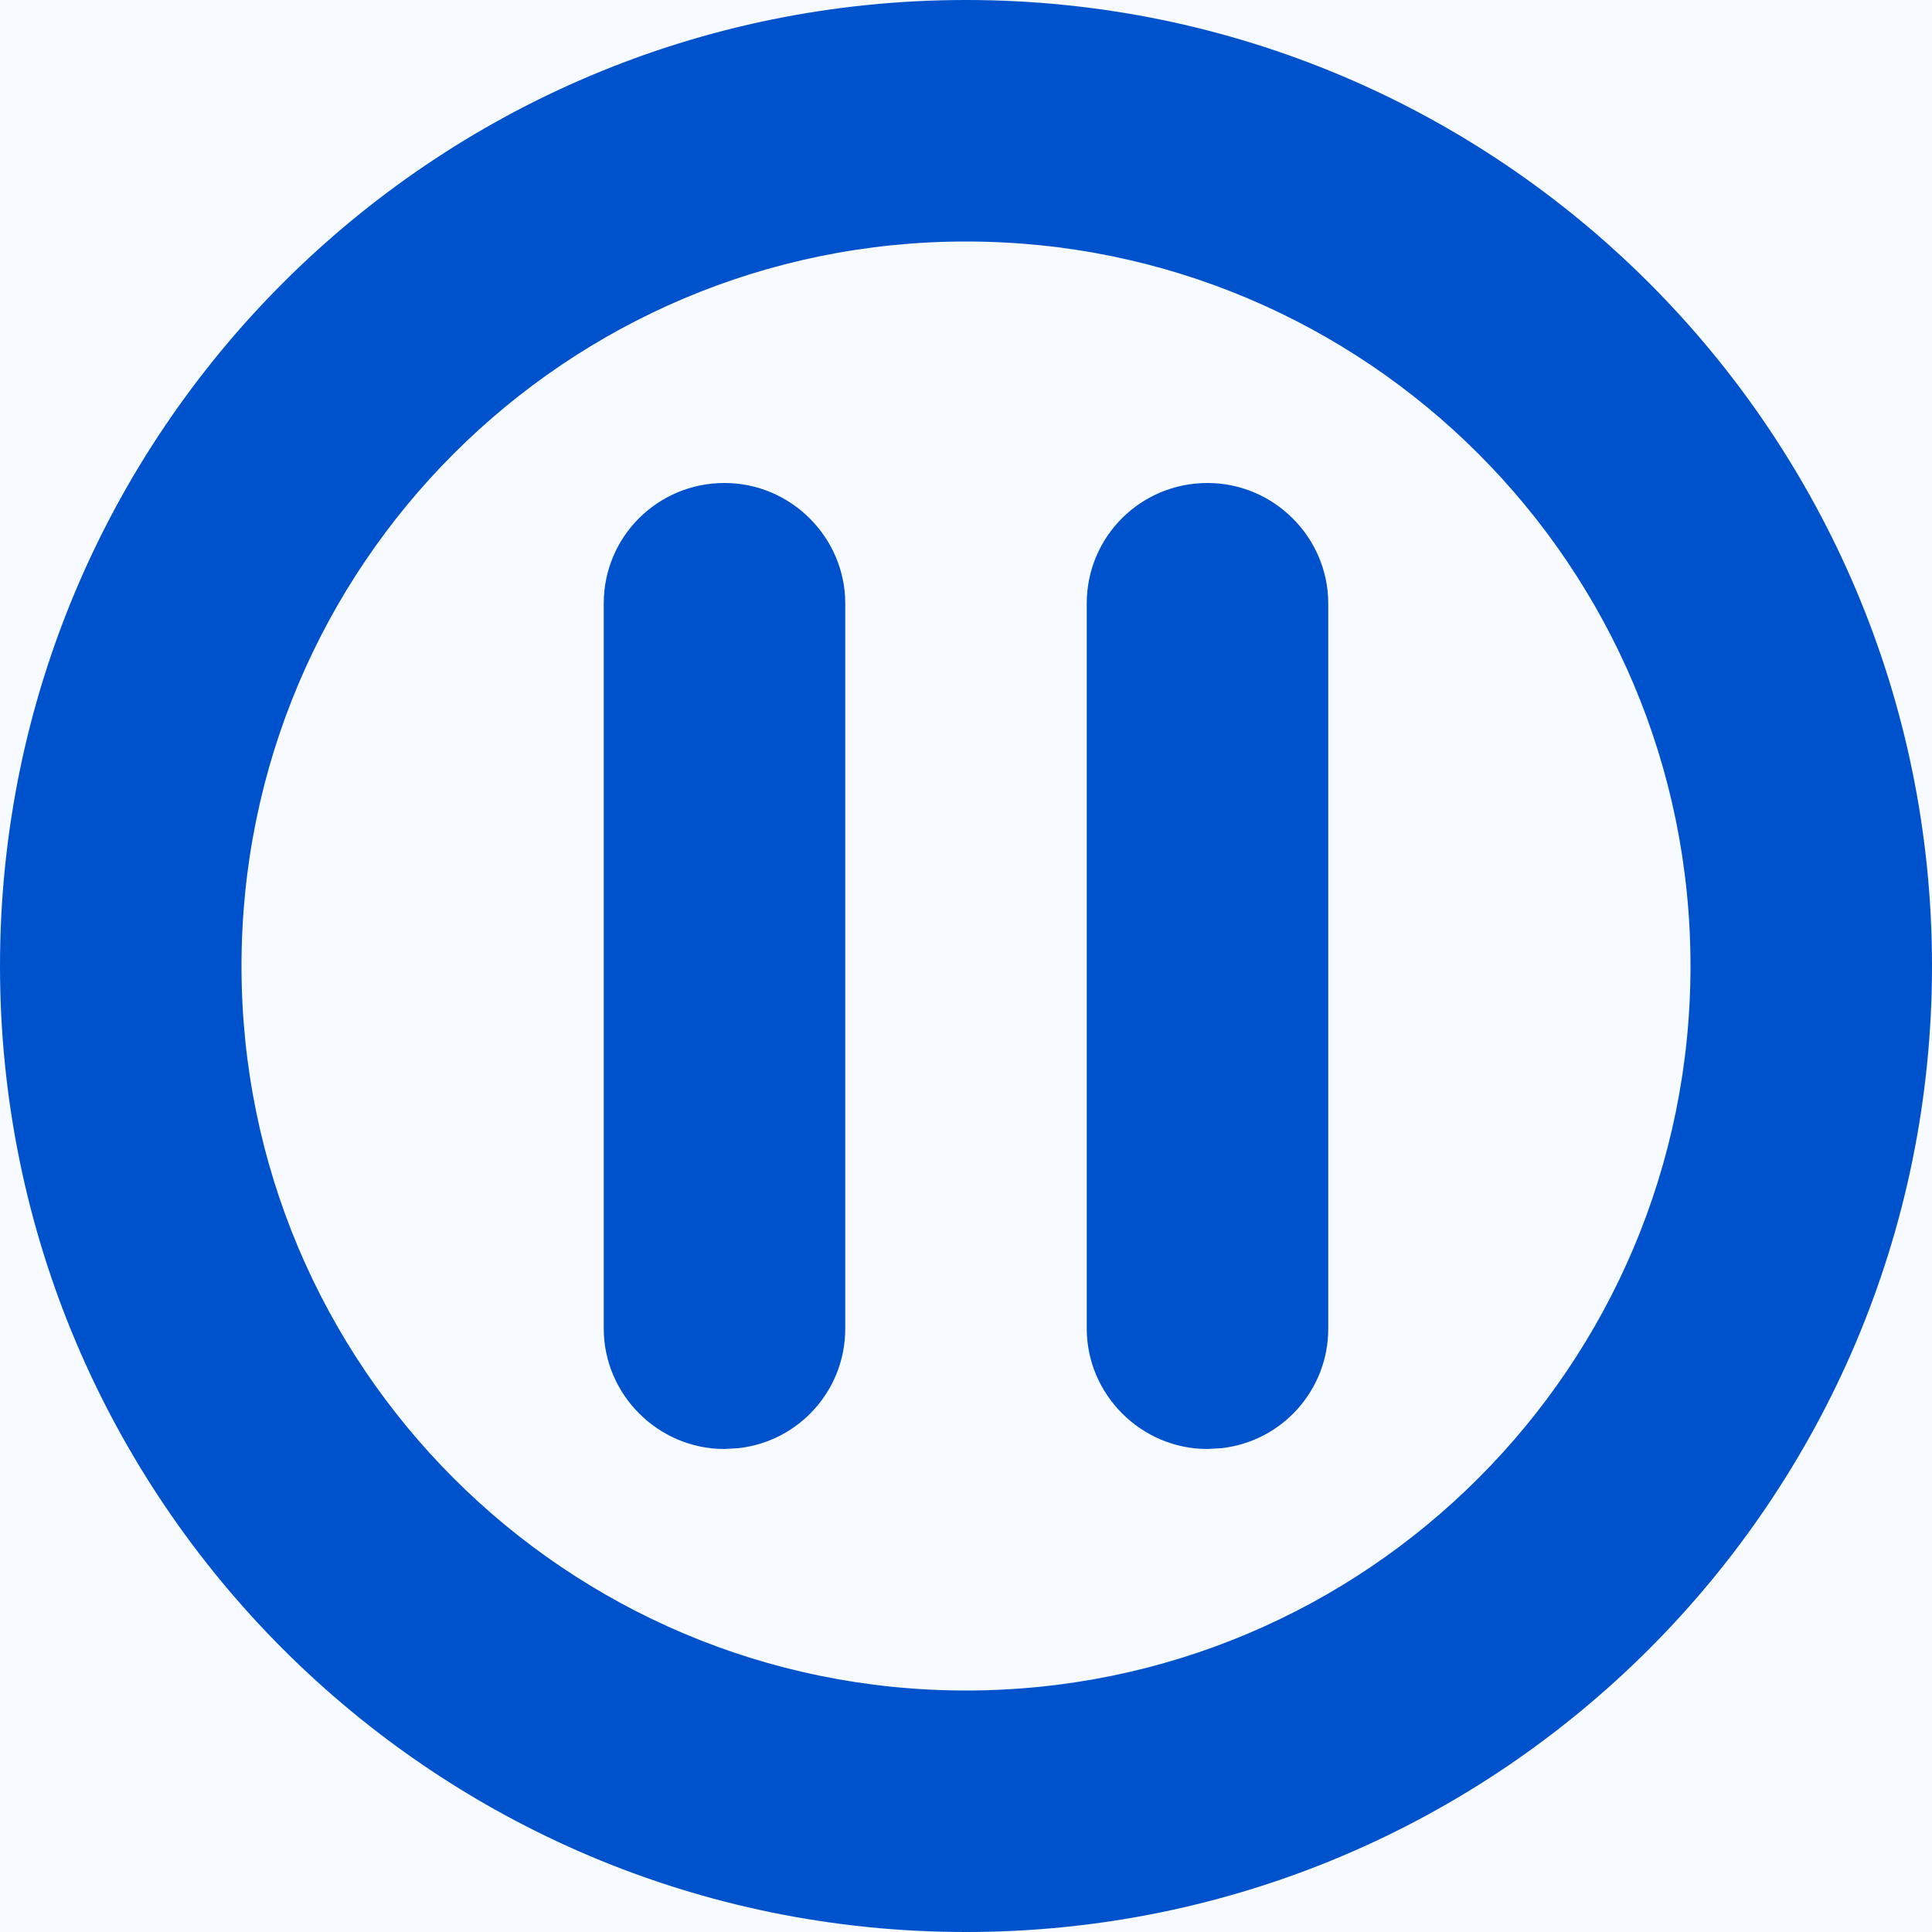
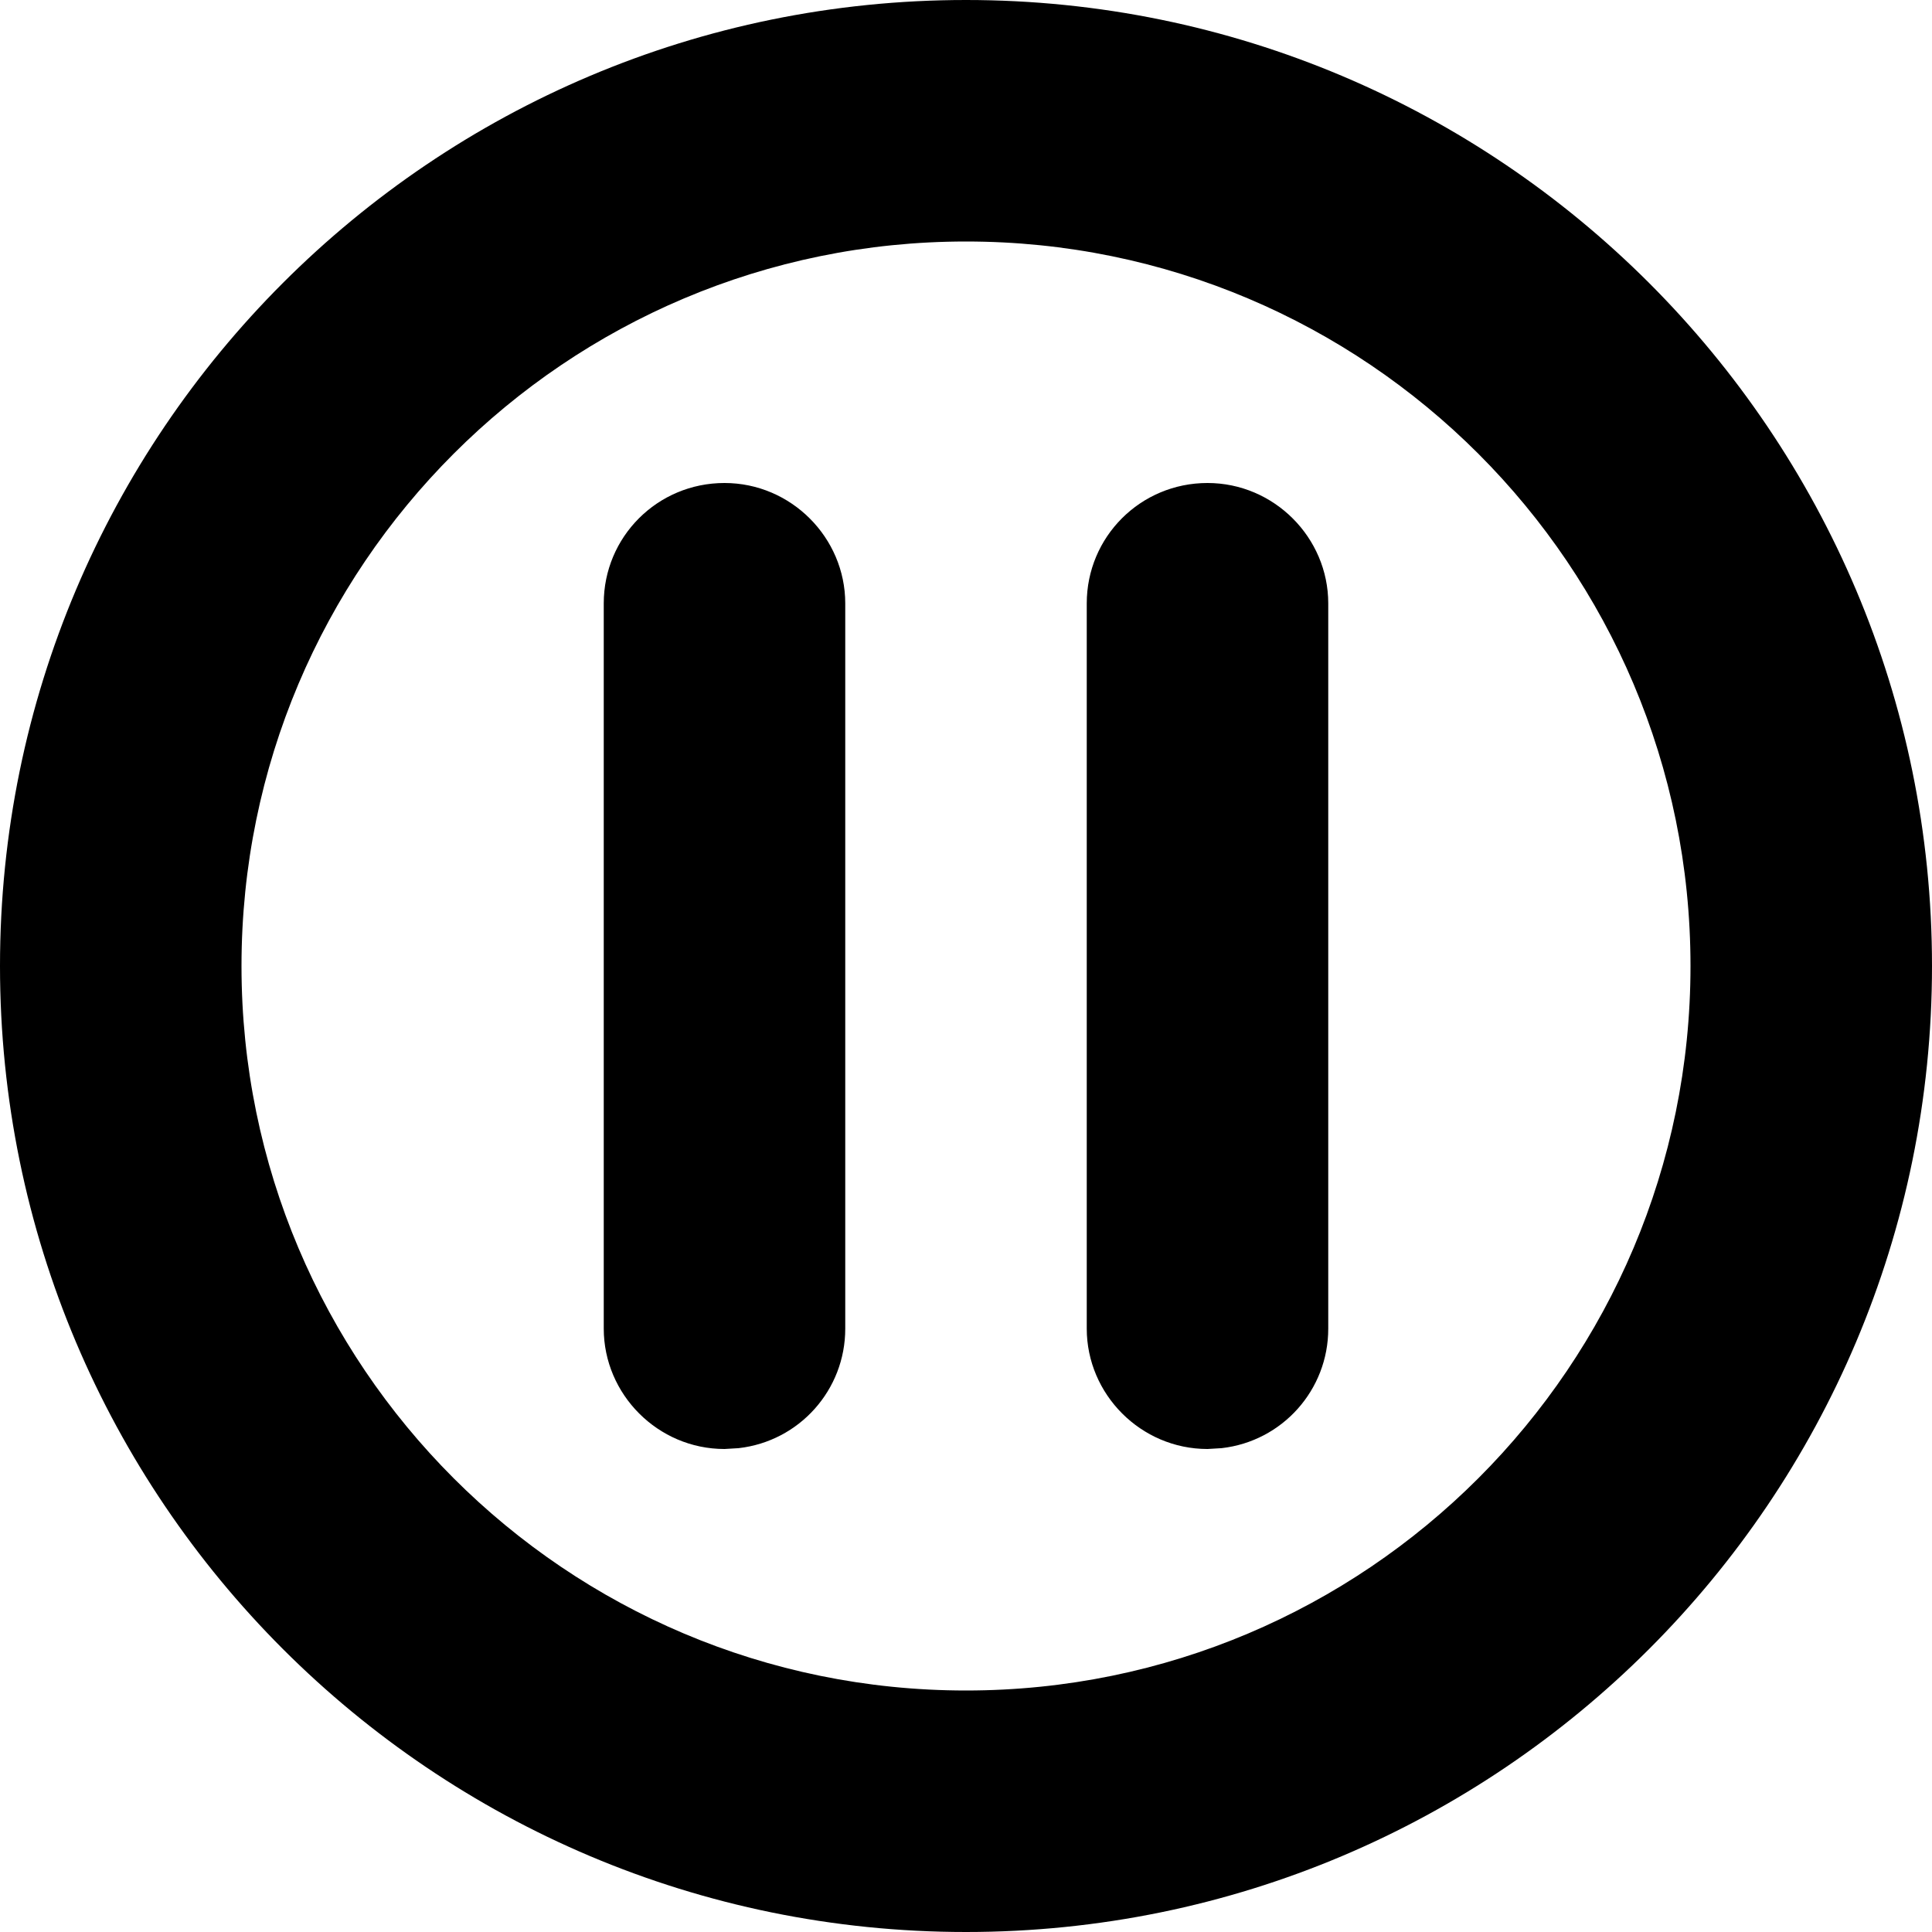
<svg xmlns="http://www.w3.org/2000/svg" width="16" height="16">
-   <g fill="none" fill-rule="evenodd">
-     <path fill="currentColor" d="M836-325H-44v924h880z" />
-     <path fill="currentColor" d="M-12 503h816c6.627 0 12-5.373 12-12v-716c0-6.627-5.373-12-12-12H-12c-6.627 0-12 5.373-12 12v716c0 6.627 5.373 12 12 12z" />
-     <path fill="#F7FAFF" d="M0-79h792c6.627 0 12 5.373 12 12v83c0 6.627-5.373 12-12 12H0c-6.627 0-12-5.373-12-12v-83c0-6.627 5.373-12 12-12z" />
-     <path d="M8 0a8 8 0 110 16A8 8 0 018 0zm0 2a6 6 0 100 12A6 6 0 008 2zM6 4c.552 0 1 .453 1 .997v6.006a.995.995 0 01-.883.99L6 12c-.552 0-1-.453-1-.997V4.997C5 4.447 5.444 4 6 4zm4 0c.552 0 1 .453 1 .997v6.006a.995.995 0 01-.883.99L10 12c-.552 0-1-.453-1-.997V4.997C9 4.447 9.444 4 10 4z" fill="#0052CC" />
-   </g>
+   <path d="M8 0a8 8 0 110 16A8 8 0 018 0zm0 2a6 6 0 100 12A6 6 0 008 2zM6 4c.552 0 1 .453 1 .997v6.006a.995.995 0 01-.883.99L6 12c-.552 0-1-.453-1-.997V4.997C5 4.447 5.444 4 6 4zm4 0c.552 0 1 .453 1 .997v6.006a.995.995 0 01-.883.99L10 12c-.552 0-1-.453-1-.997V4.997C9 4.447 9.444 4 10 4z" fill="currentColor" fill-rule="evenodd" />
</svg>
